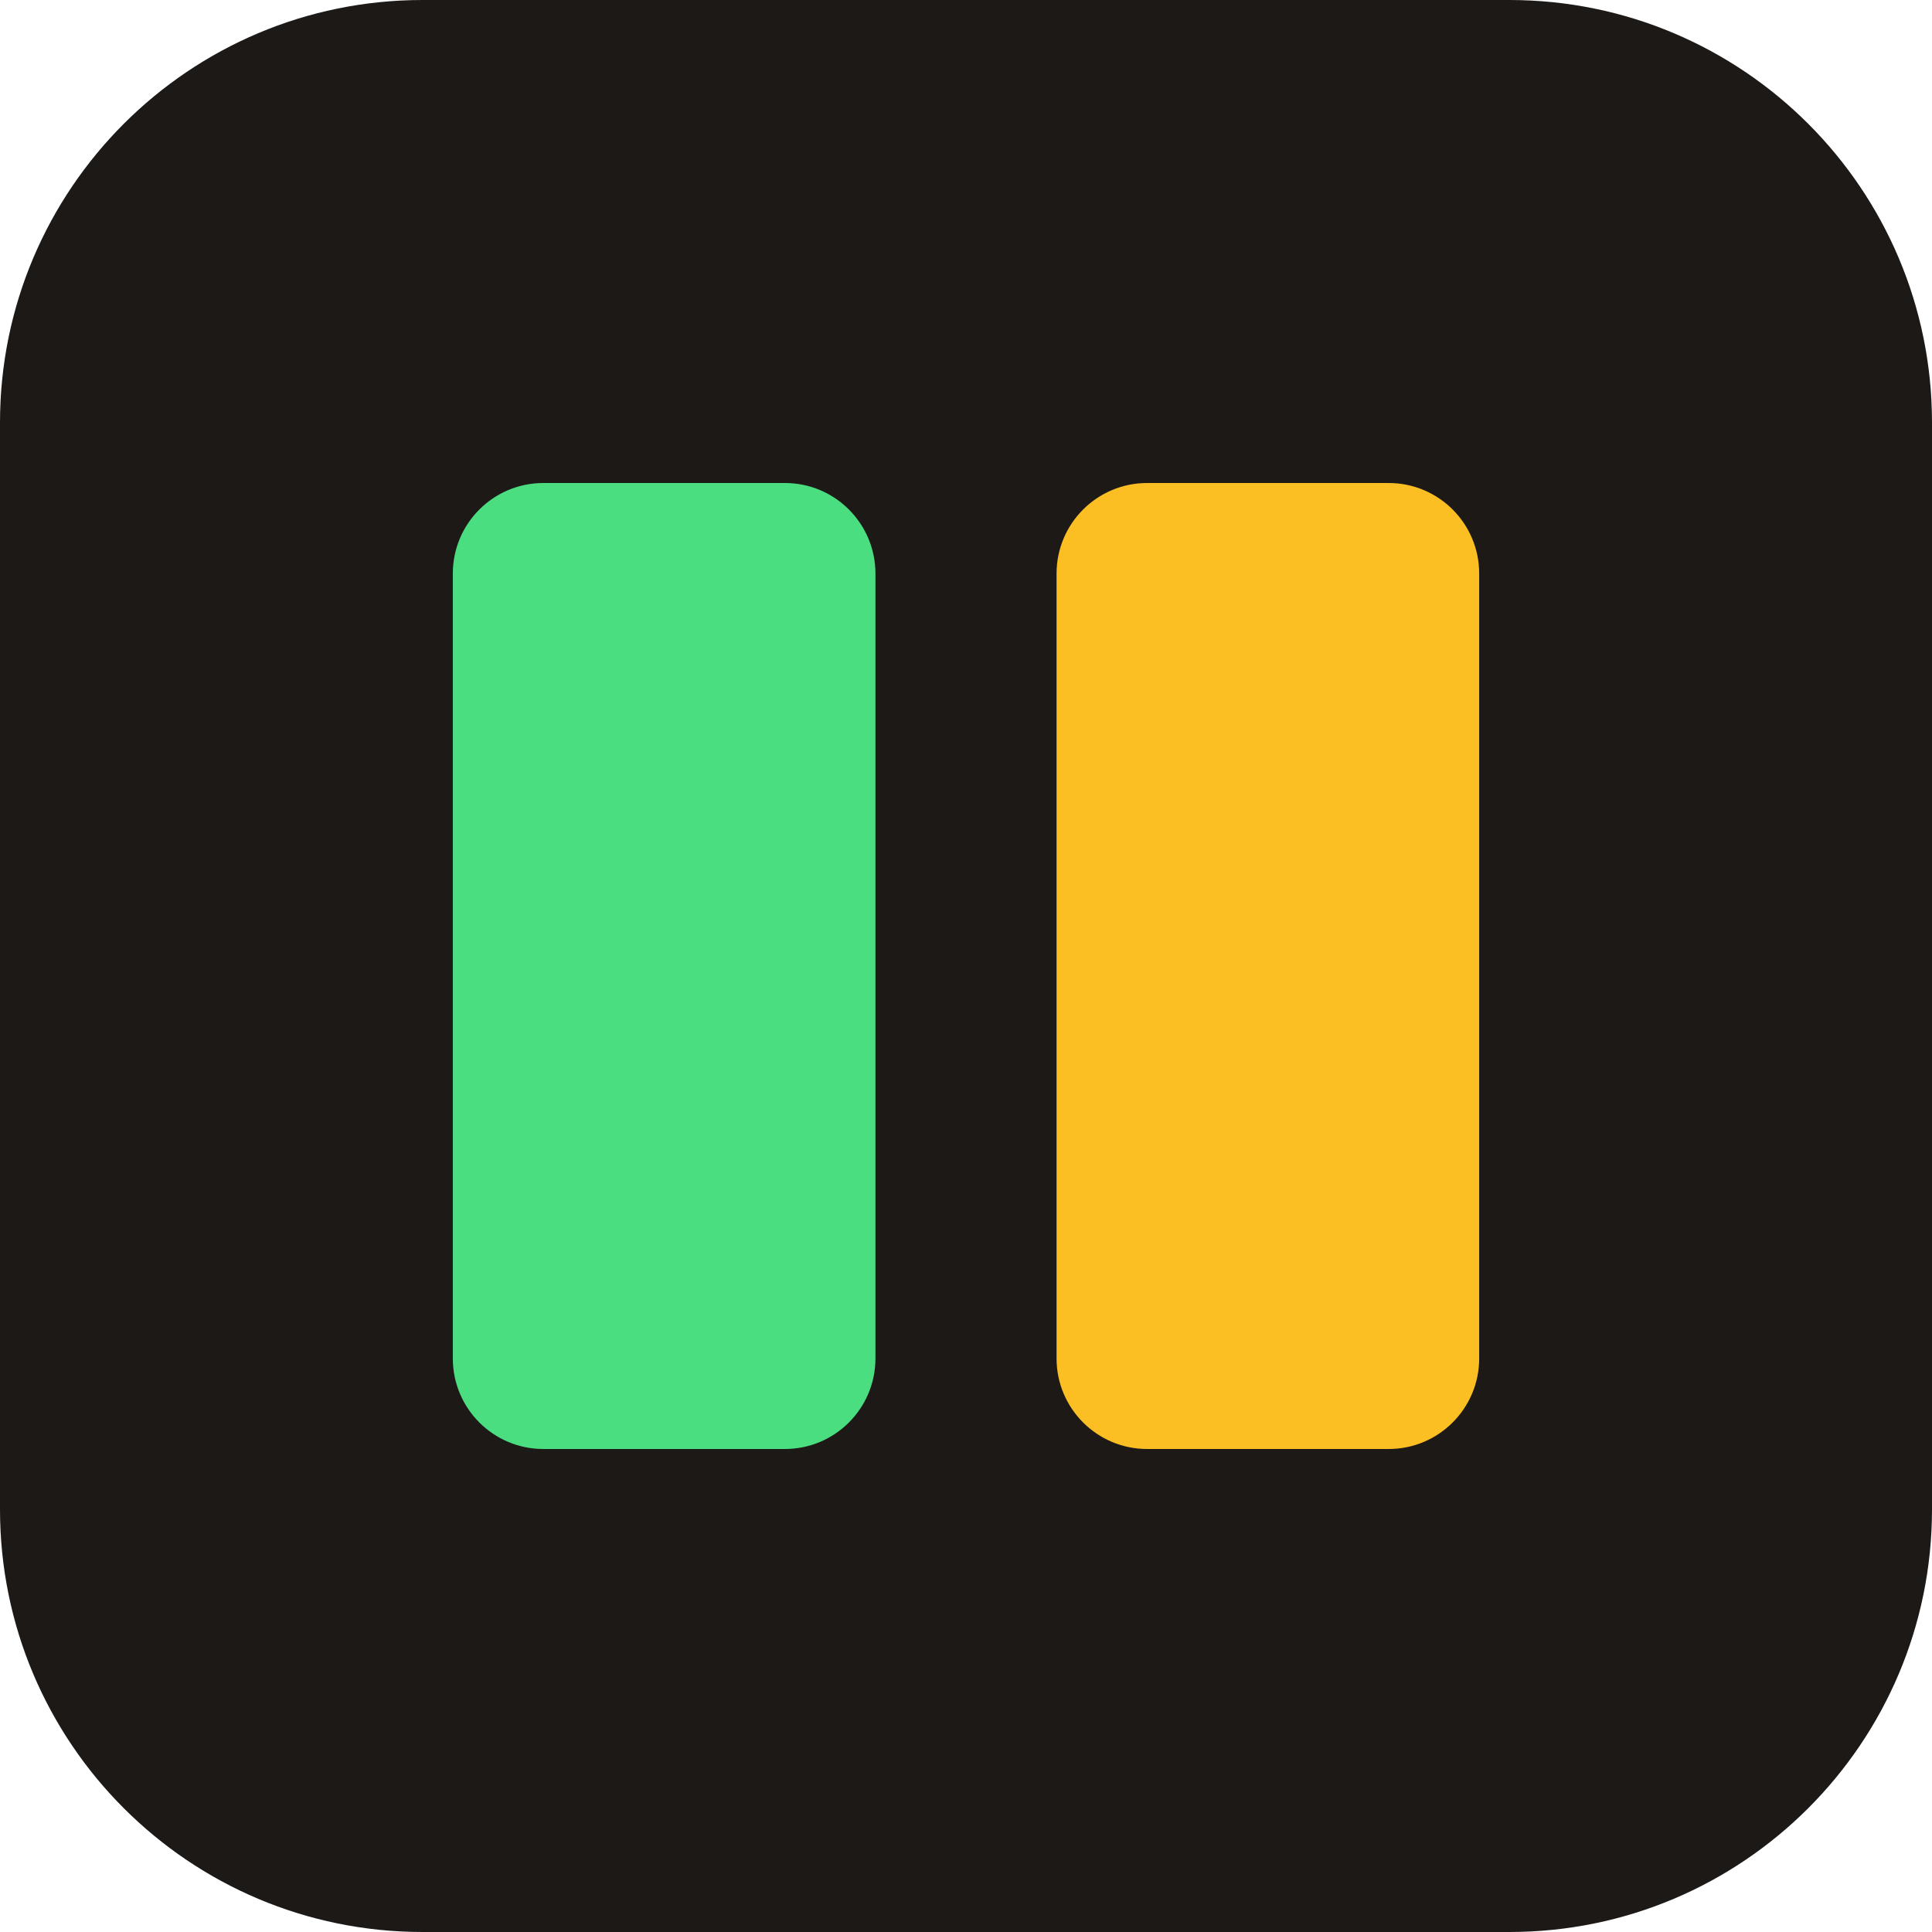
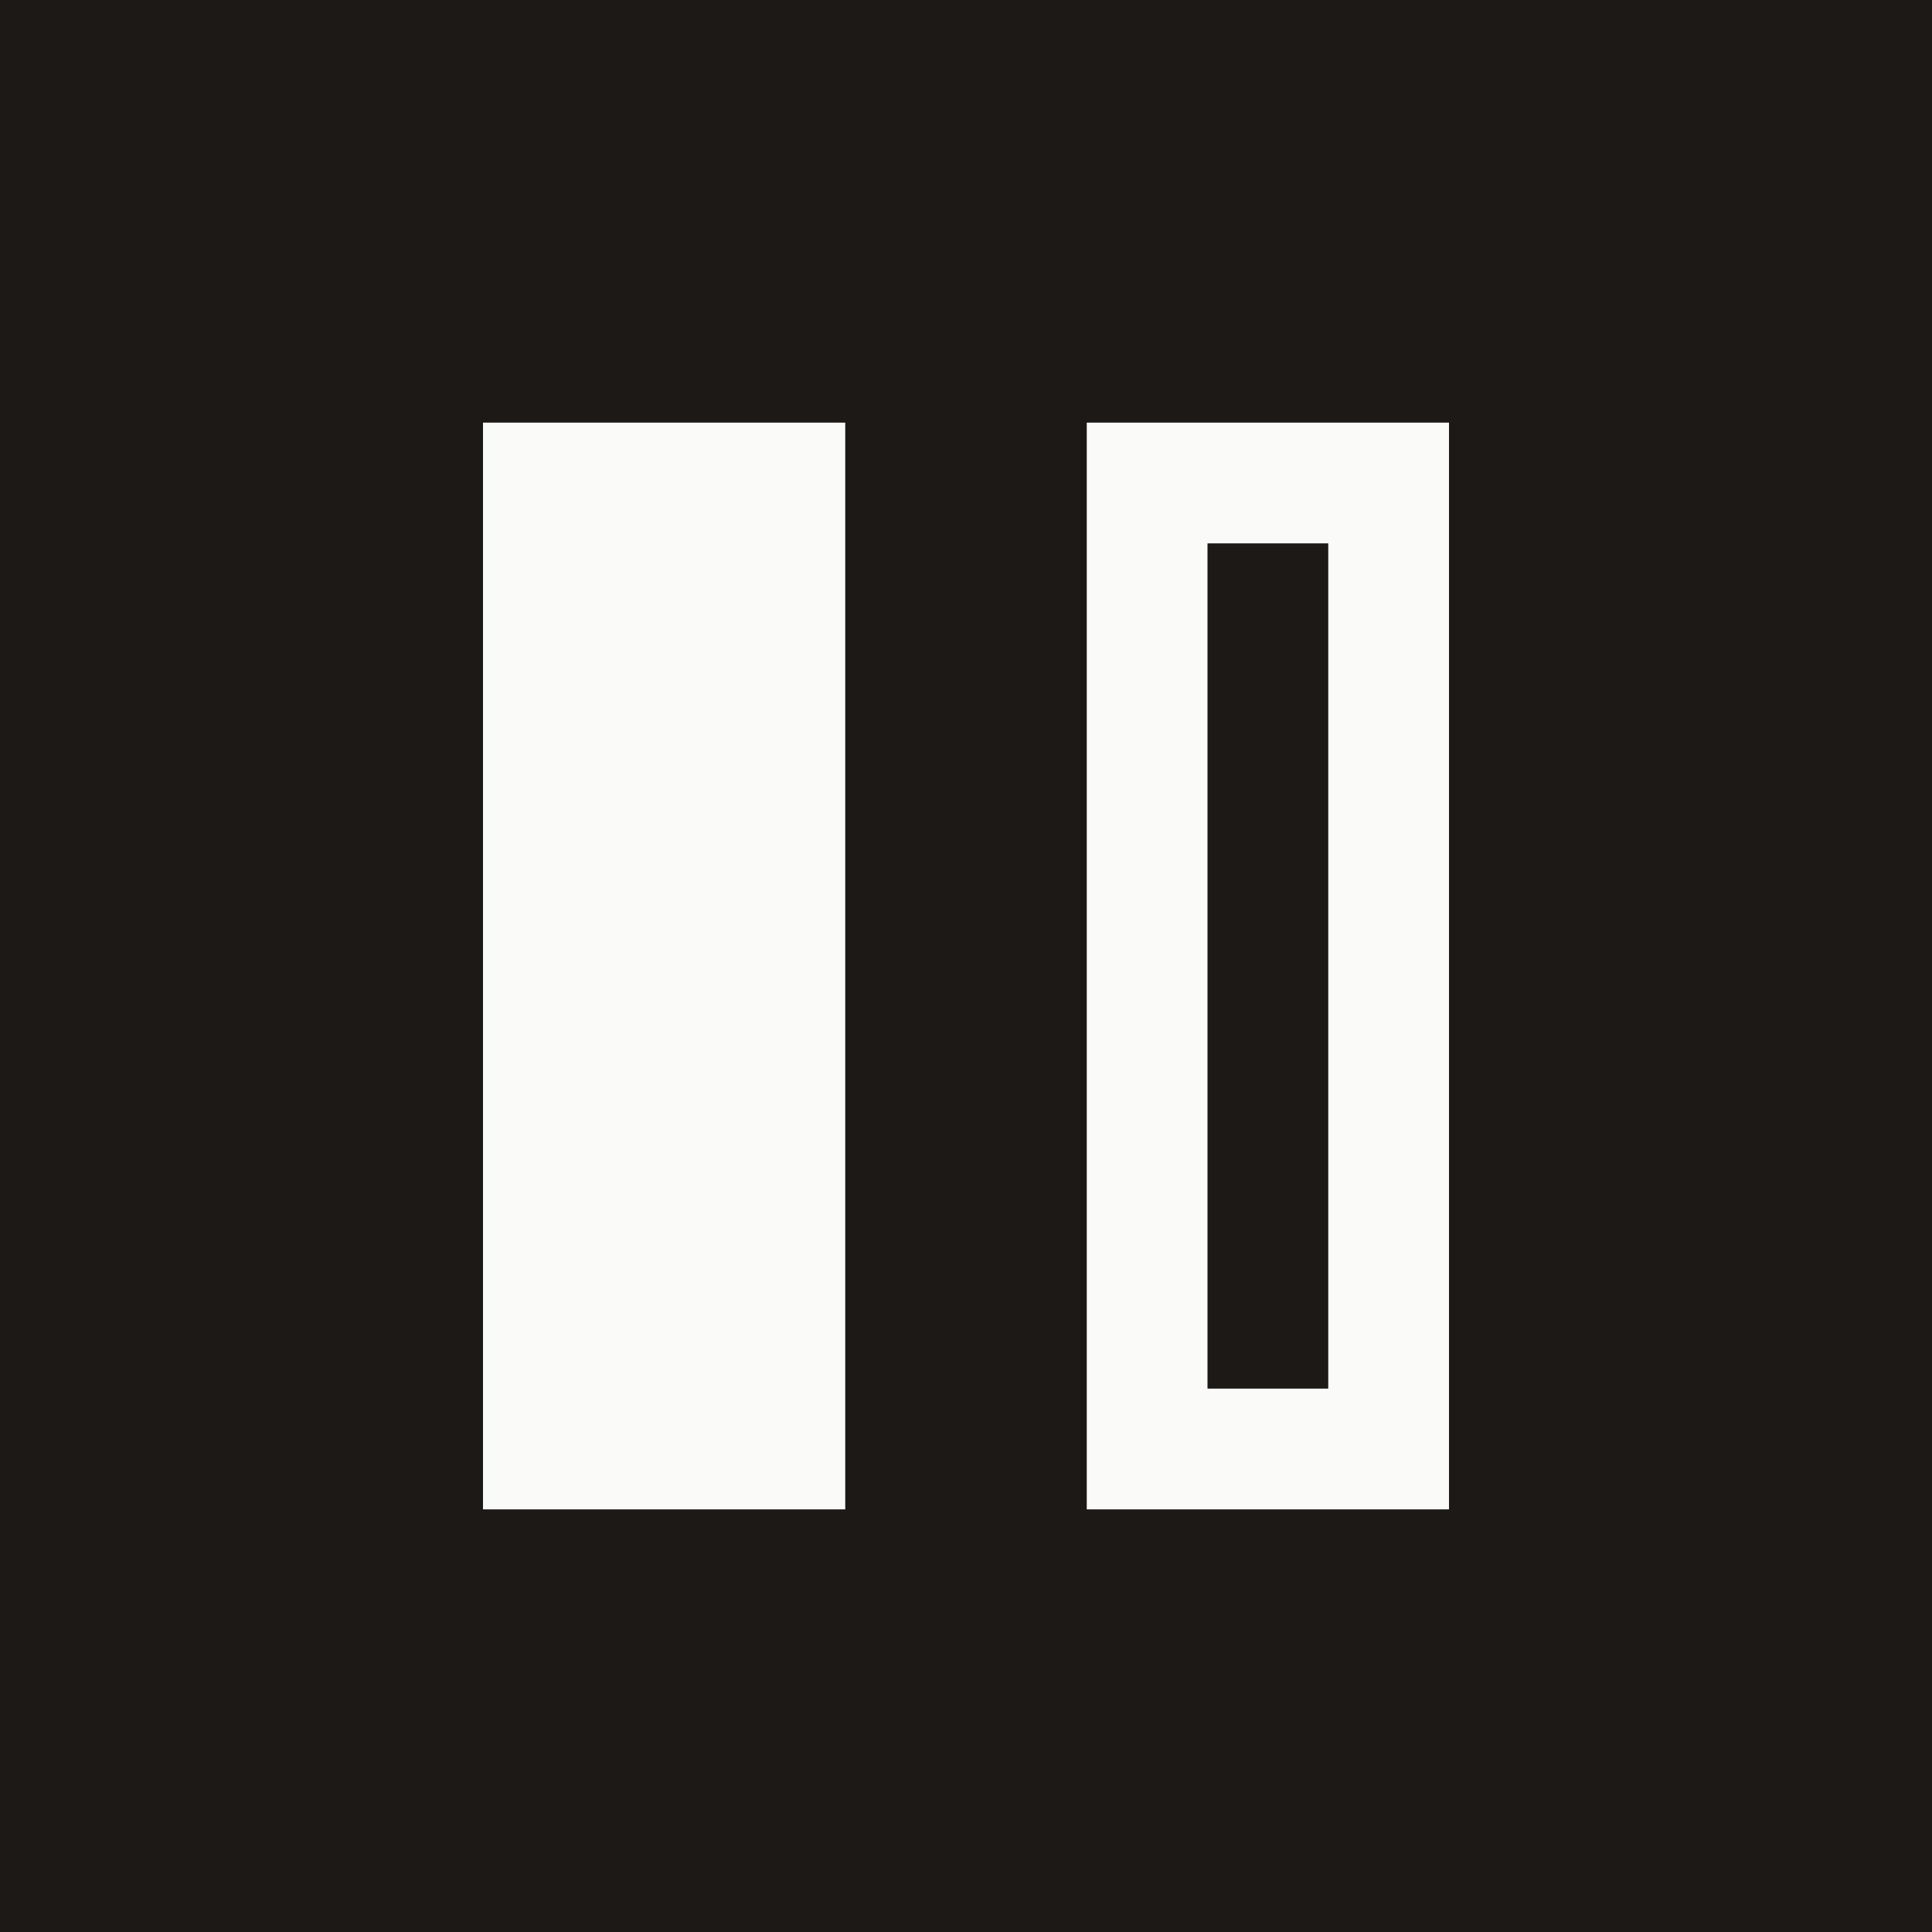
<svg xmlns="http://www.w3.org/2000/svg" viewBox="0 0 32 32" role="img" aria-label="Agentic Trading">
-   <rect width="32" height="32" rx="7" fill="#1c1917" />
-   <rect x="7.5" y="8" width="7" height="16" rx="1.5" fill="#4ade80" />
-   <rect x="17.5" y="8" width="7" height="16" rx="1.5" fill="#fbbf24" />
+   <rect width="32" height="32" fill="#1c1917" />
+   <rect x="8" y="7" width="6" height="18" fill="#fafaf9" />
+   <rect x="19" y="8" width="4" height="16" fill="none" stroke="#fafaf9" stroke-width="2" />
</svg>
